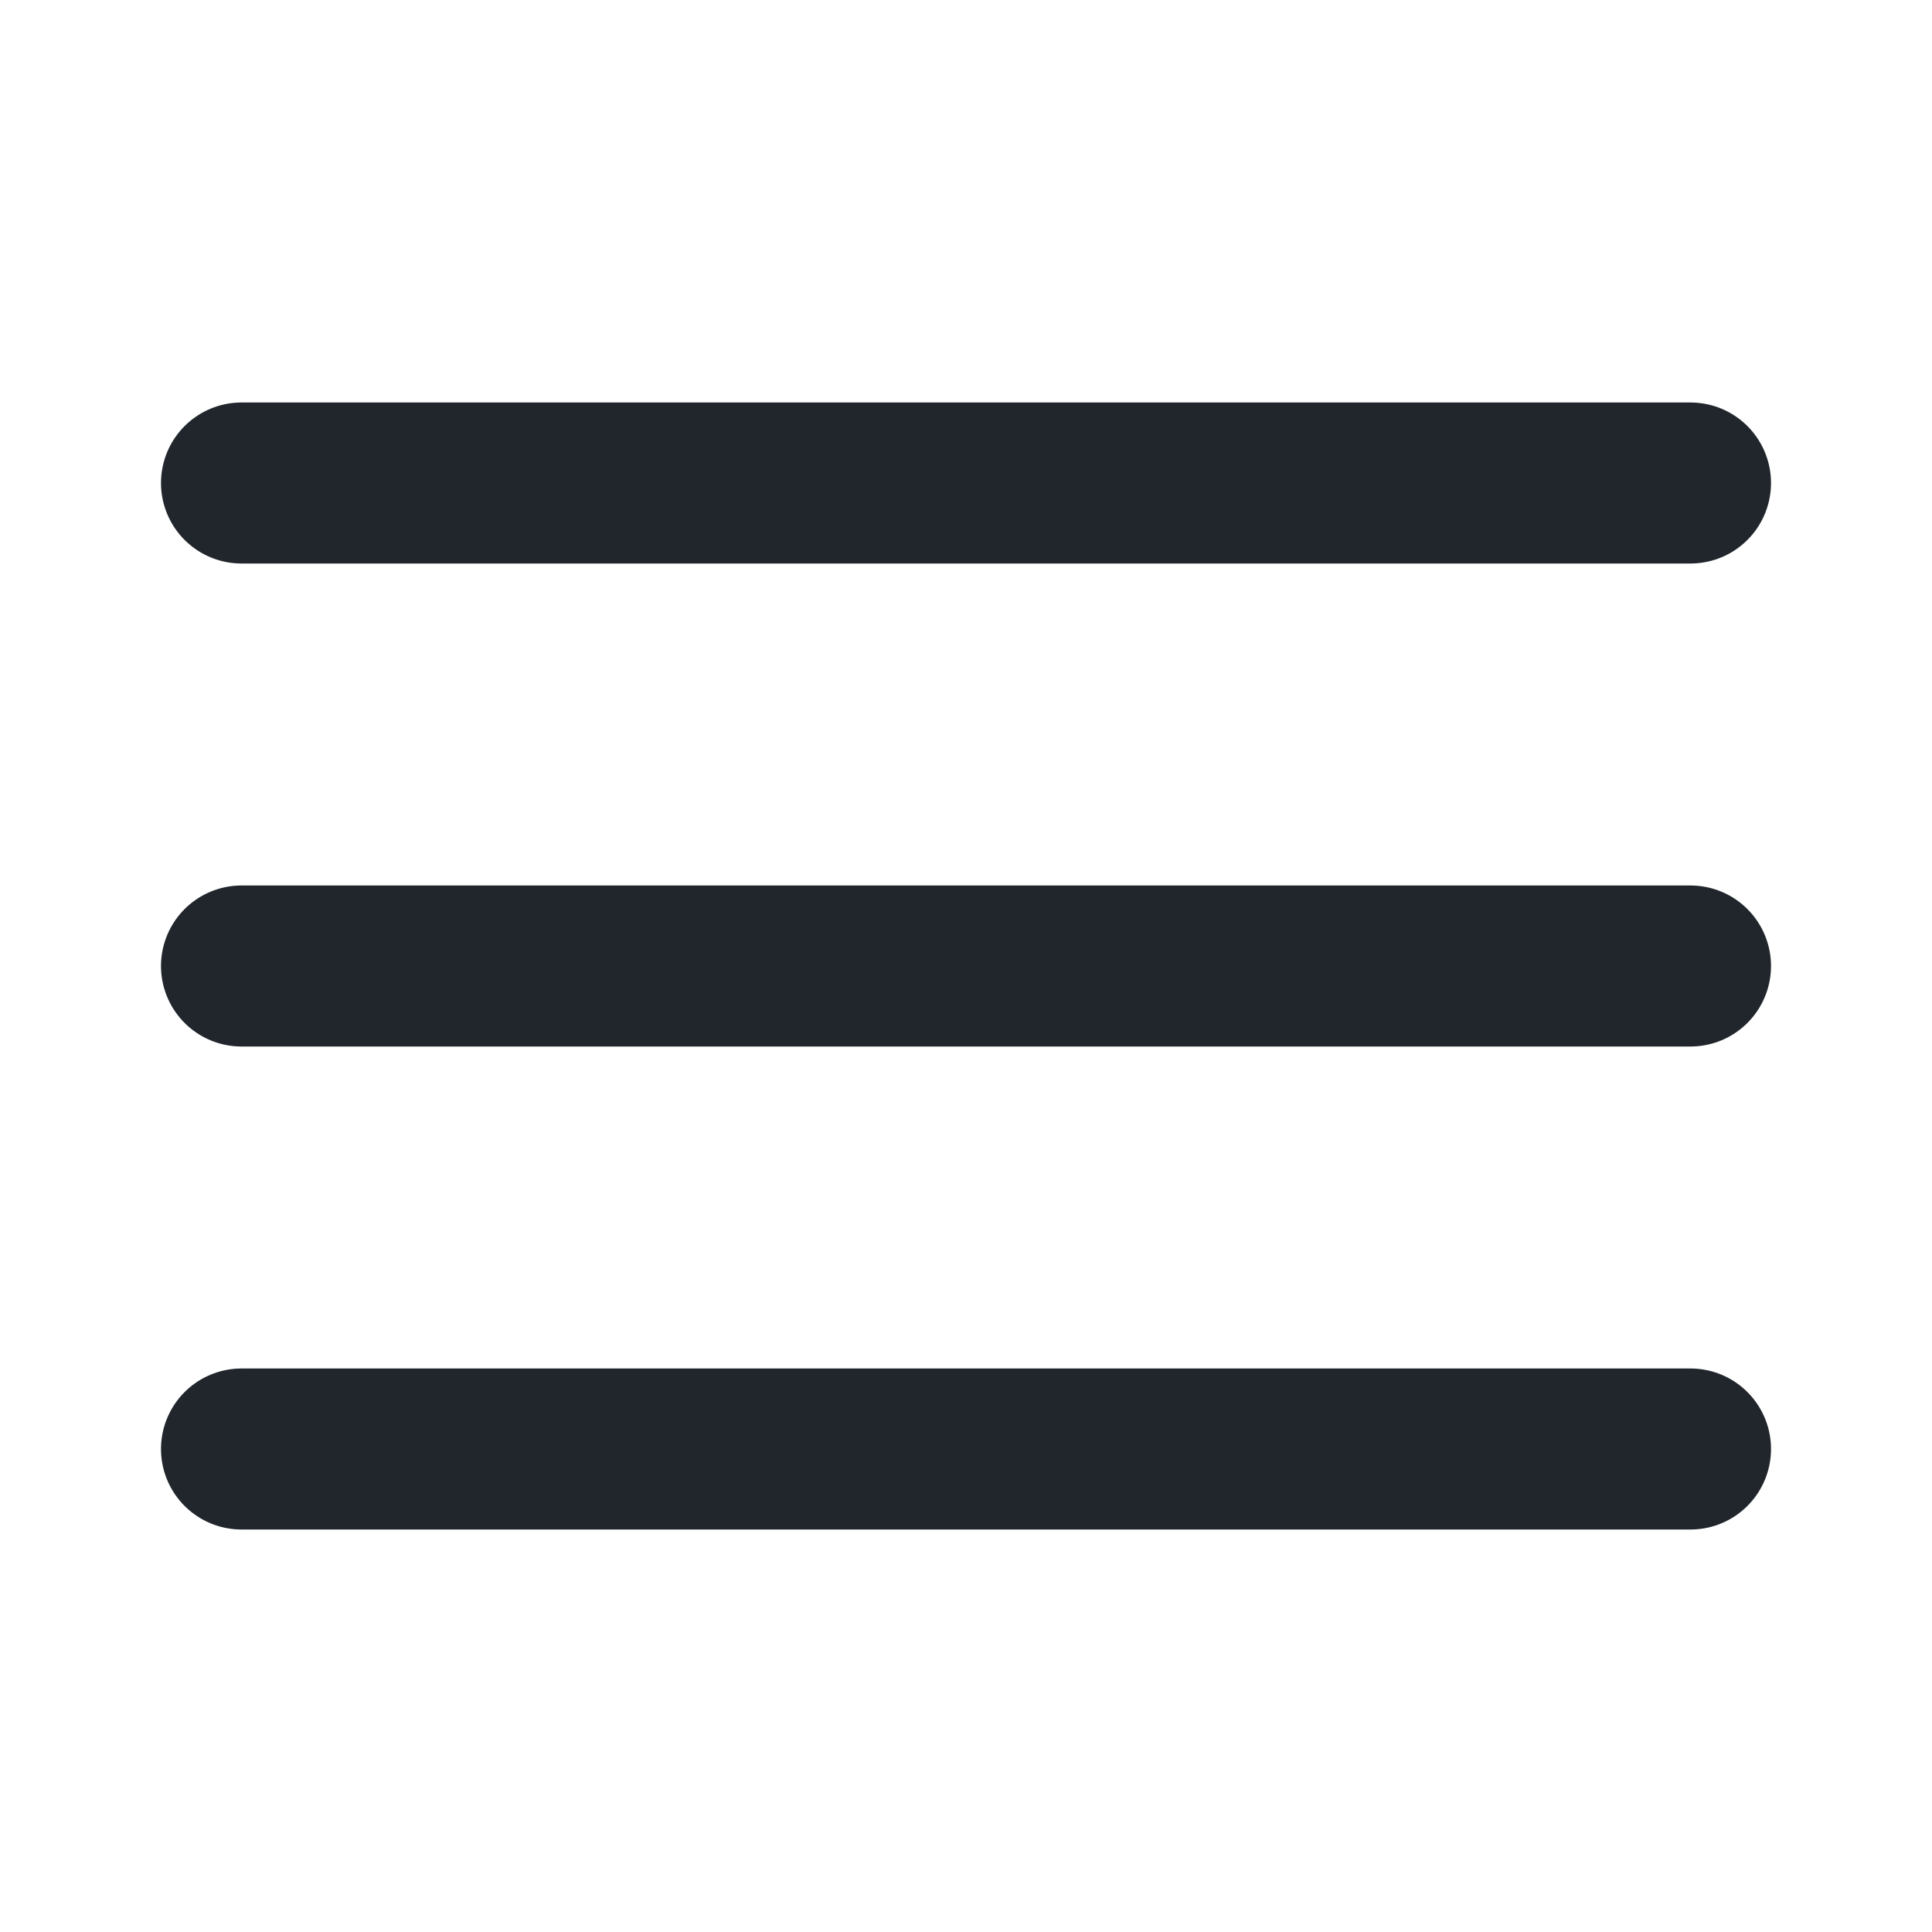
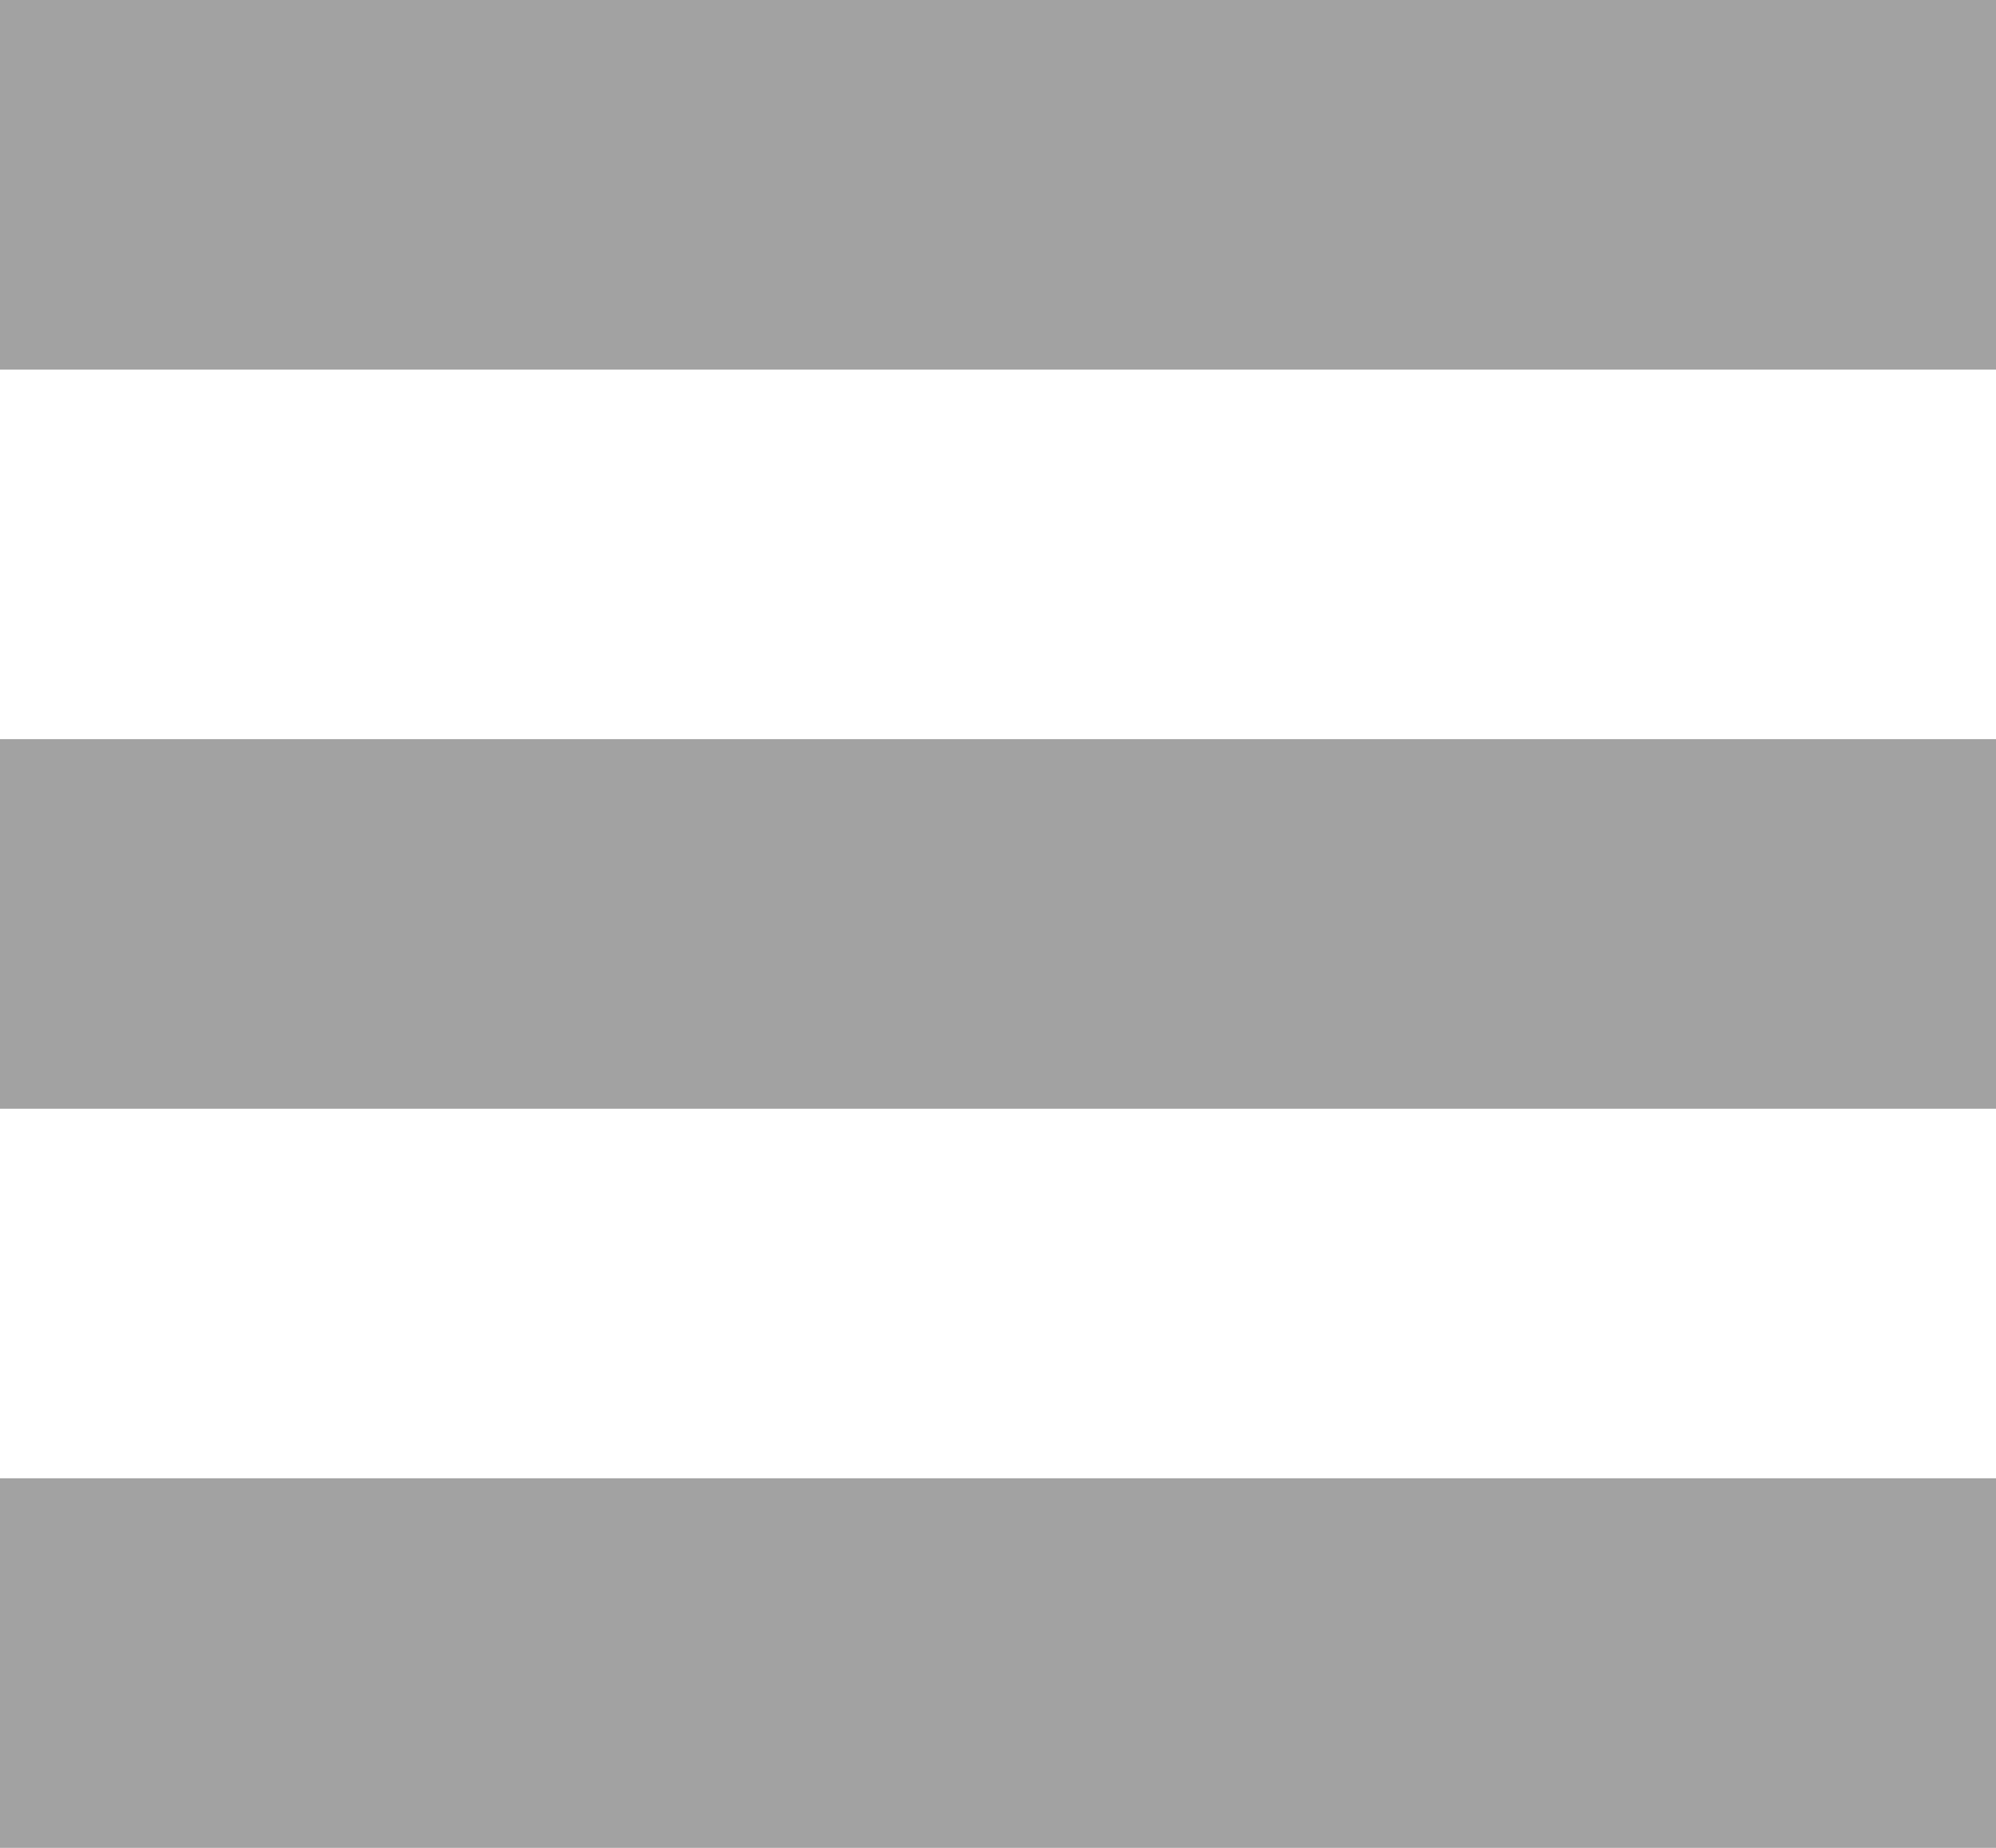
- <svg xmlns="http://www.w3.org/2000/svg" width="32" height="32" viewBox="0 0 32 32" fill="none">
-   <path d="M4 24H28" stroke="#20262C" stroke-width="2.667" stroke-linecap="round" stroke-linejoin="round" />
-   <path d="M4 16H28" stroke="#20262C" stroke-width="2.667" stroke-linecap="round" stroke-linejoin="round" />
-   <path d="M4 8H28" stroke="#20262C" stroke-width="2.667" stroke-linecap="round" stroke-linejoin="round" />
+ <svg xmlns="http://www.w3.org/2000/svg" width="27" height="25" viewBox="0 0 27 25" version="1.1" id="svg14">
+   <defs id="defs4">
+     <style id="style2">.a{fill:#bababa;}</style>
+   </defs>
+   <path id="rect10" style="fill:#a2a2a2;stroke:none;fill-opacity:1" d="m 0,20 h 27 v 5 H 0 Z M 0,10 h 27 v 5 H 0 Z M 0,0 H 27 V 5 H 0 Z" />
</svg>
